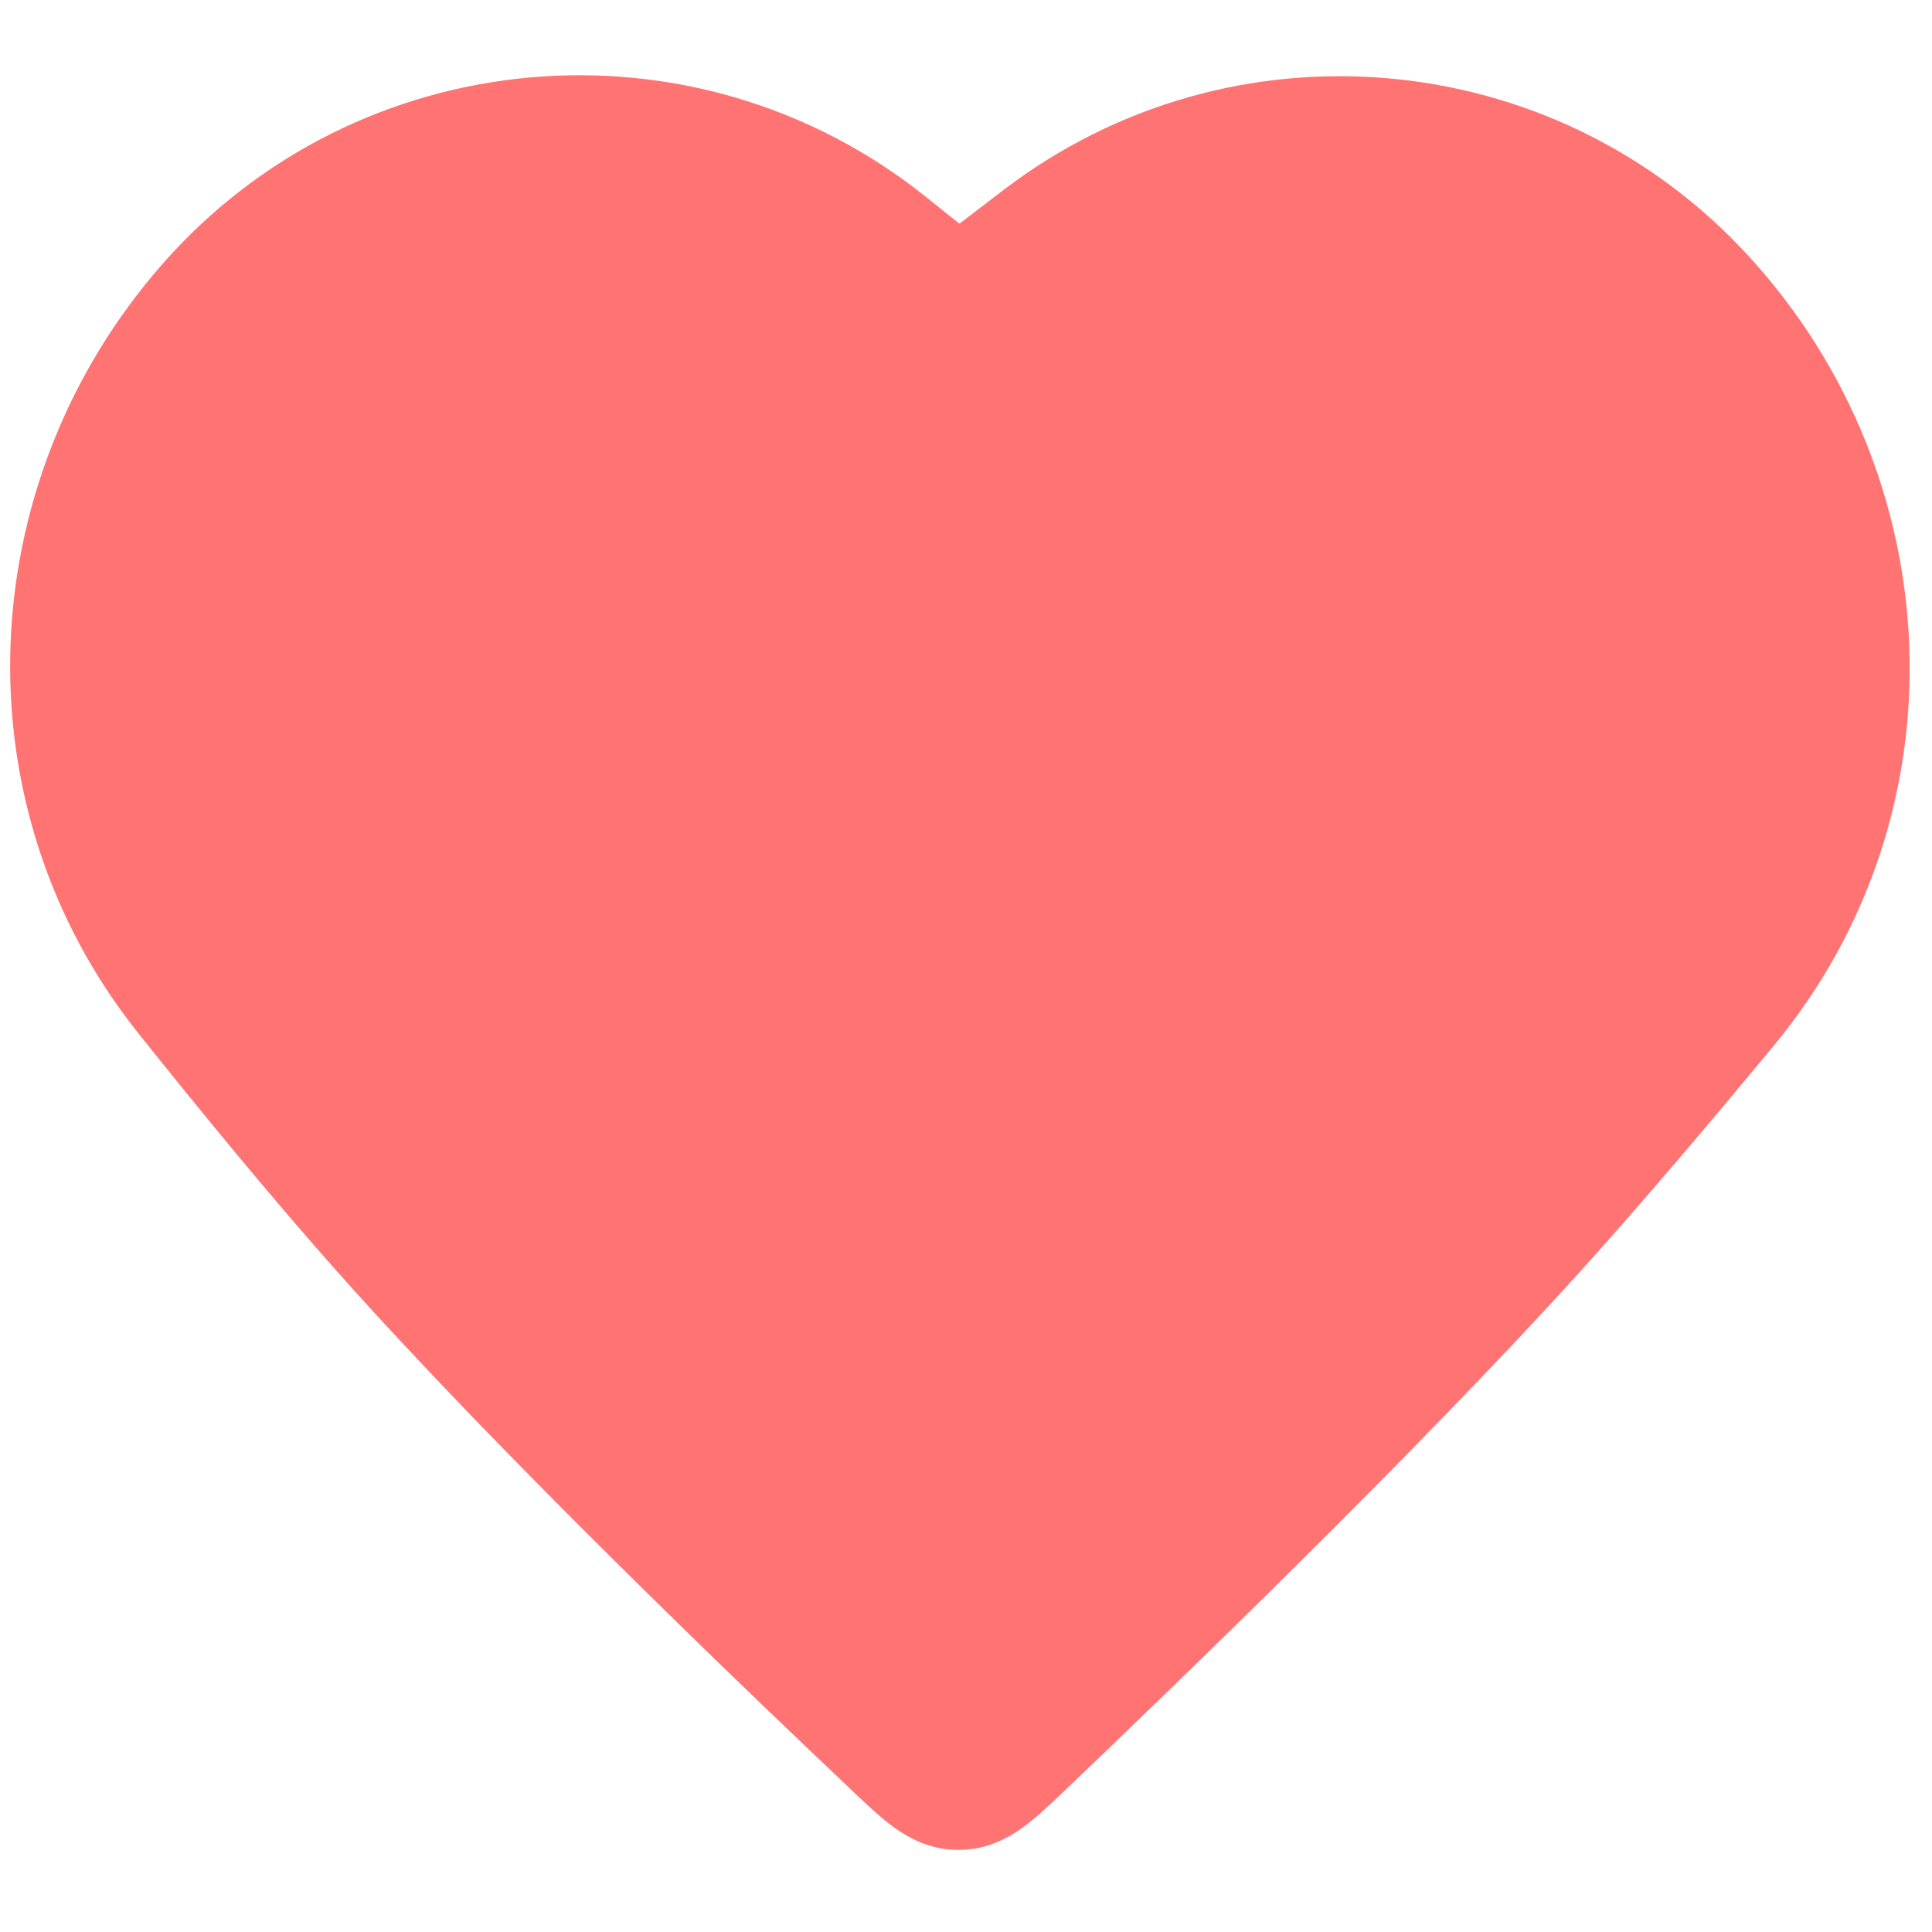
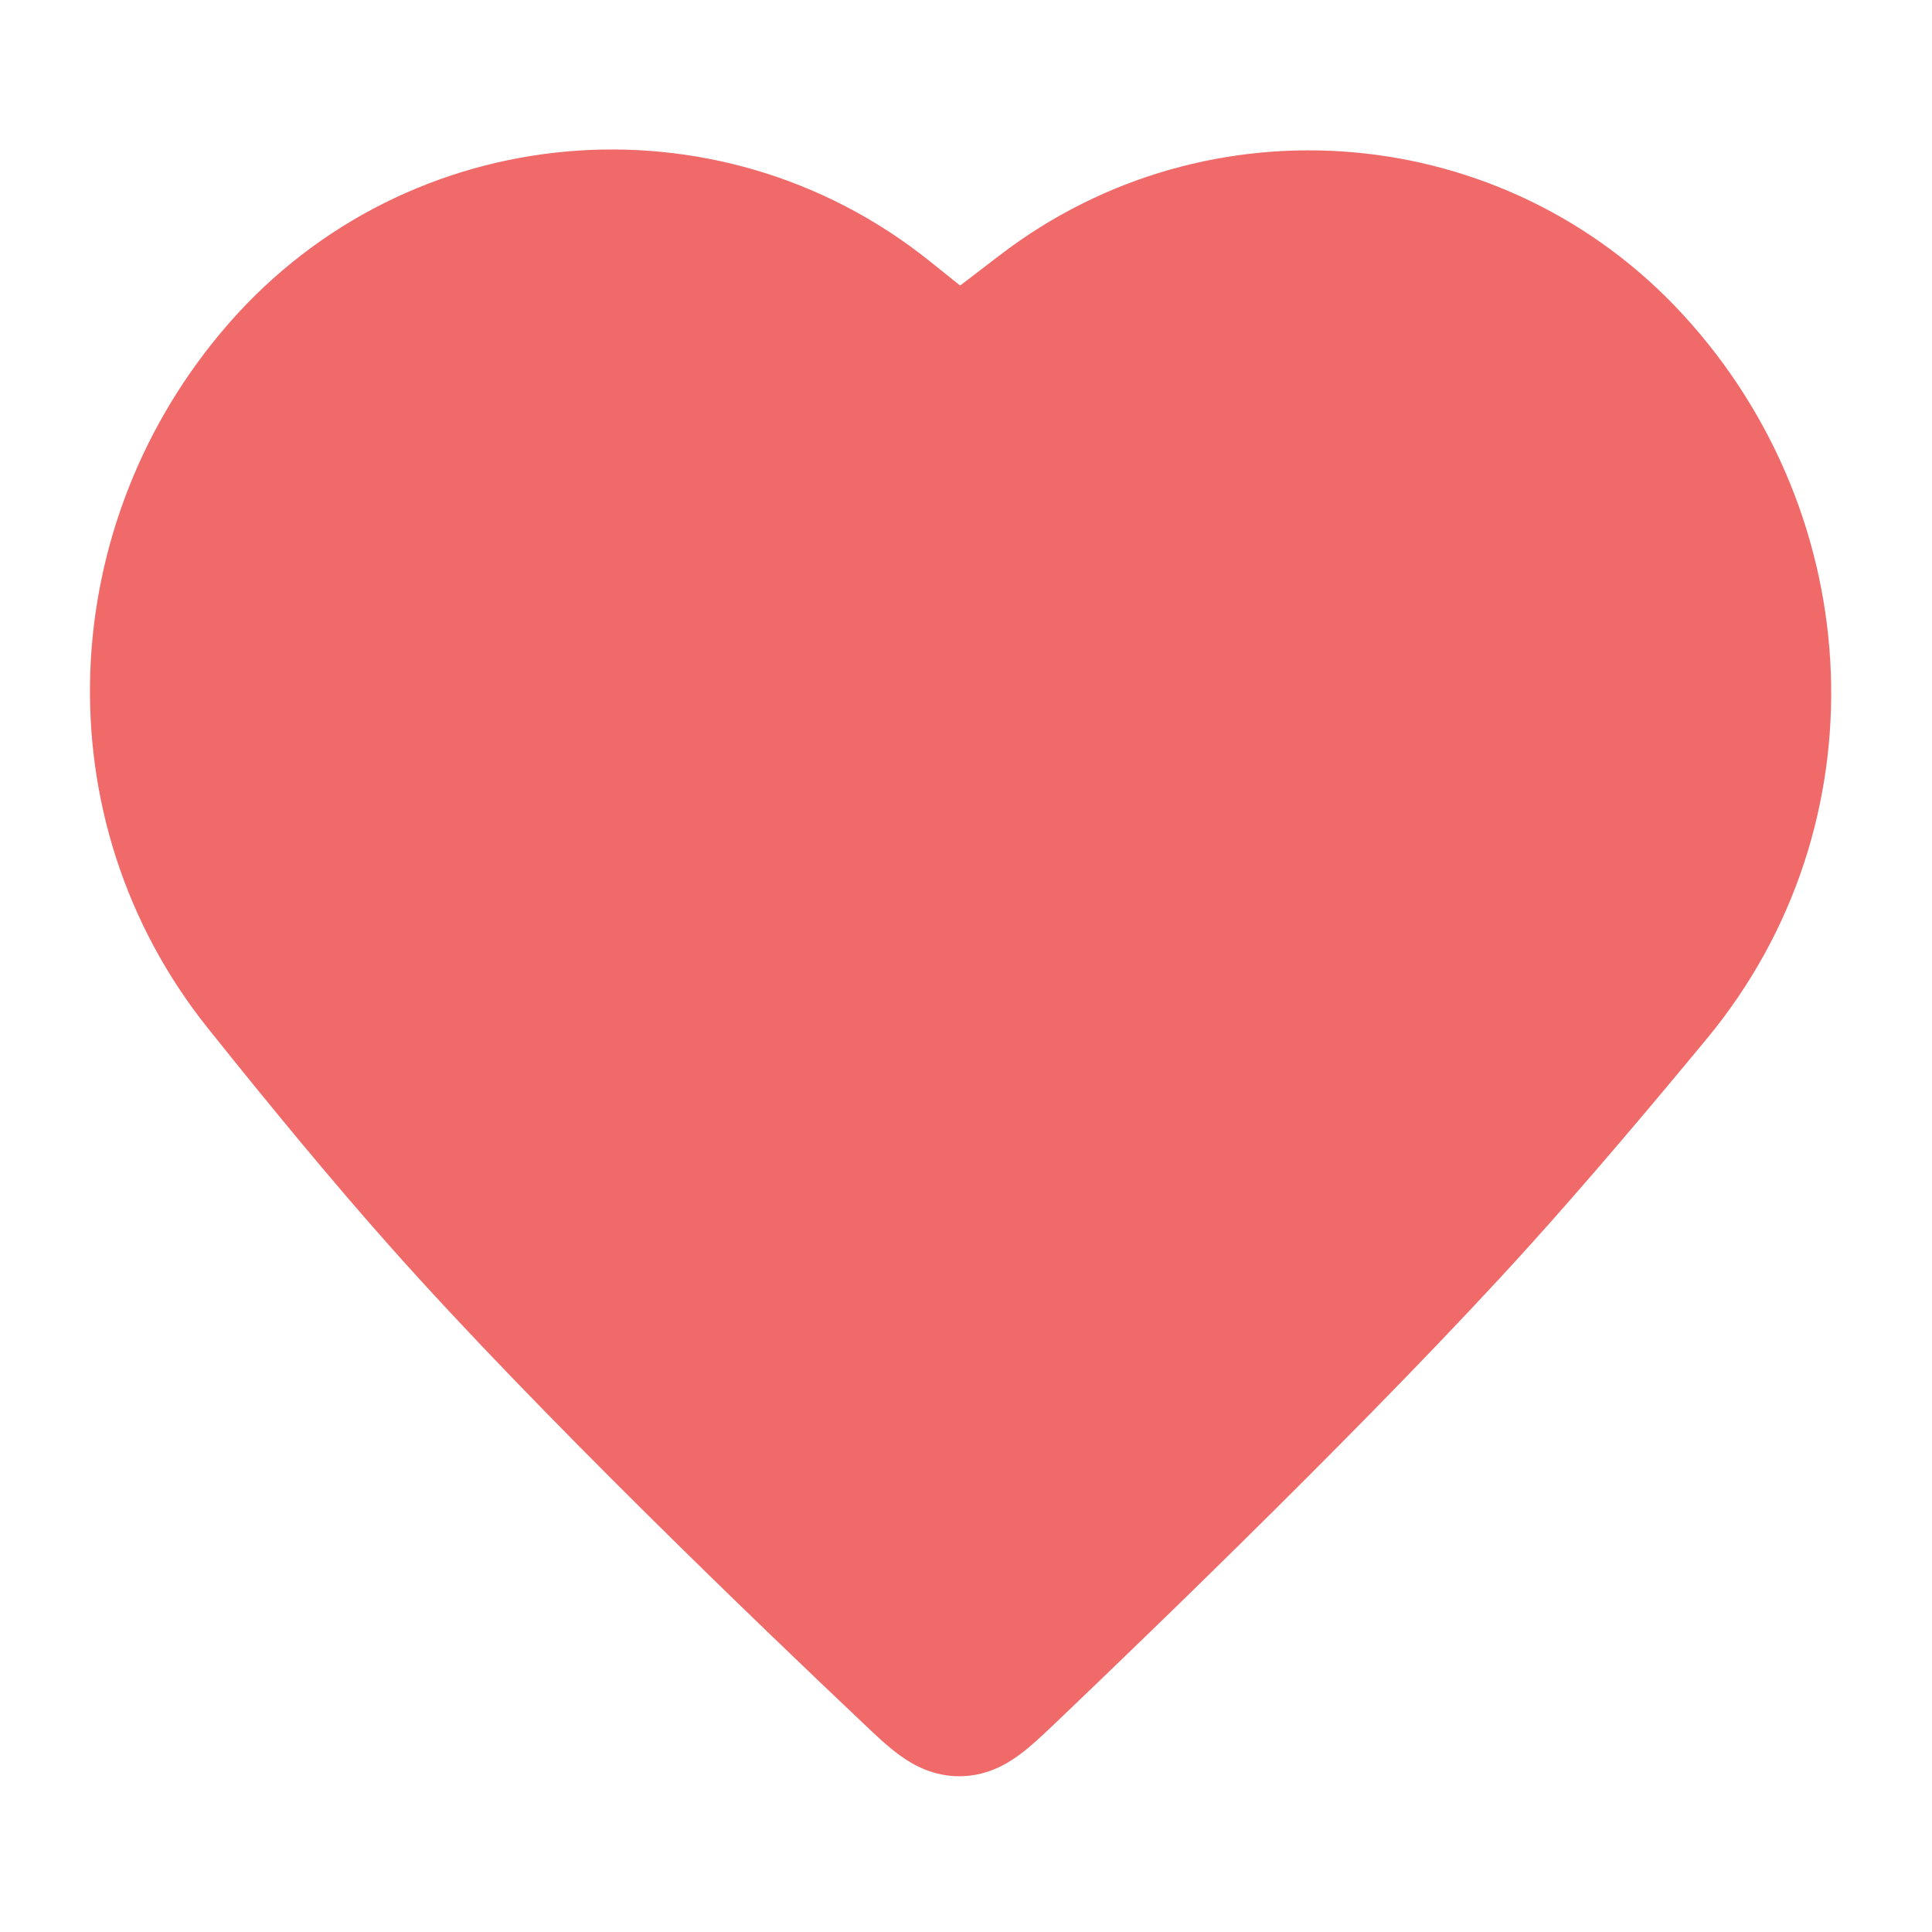
- <svg xmlns="http://www.w3.org/2000/svg" width="22" height="22" viewBox="0 0 22 22" fill="none">
-   <path d="M10.452 3.129L10.075 2.827C7.749 0.966 4.37 1.266 2.408 3.507C0.468 5.724 0.326 9.001 2.165 11.303C2.92 12.248 3.712 13.209 4.416 14C6.205 16.012 8.967 18.662 10.236 19.862C10.556 20.164 10.716 20.315 10.915 20.315C11.115 20.314 11.274 20.163 11.593 19.859C12.857 18.654 15.61 15.997 17.416 14C18.104 13.239 18.88 12.325 19.628 11.419C21.567 9.072 21.415 5.666 19.358 3.422C17.41 1.296 14.161 1.012 11.873 2.766L11.388 3.138C11.111 3.351 10.724 3.347 10.452 3.129Z" fill="#FF7373" />
-   <path d="M10.075 2.827L9.606 3.412L9.606 3.412L10.075 2.827ZM10.452 3.129L9.983 3.714L9.983 3.714L10.452 3.129ZM11.388 3.138L10.931 2.543L10.931 2.543L11.388 3.138ZM11.873 2.766L12.329 3.361L12.329 3.361L11.873 2.766ZM19.628 11.419L20.206 11.897L20.206 11.897L19.628 11.419ZM17.416 14L16.86 13.497L16.86 13.497L17.416 14ZM11.593 19.859L12.111 20.402L12.111 20.402L11.593 19.859ZM10.236 19.862L9.721 20.407L9.721 20.407L10.236 19.862ZM4.416 14L3.856 14.498L3.856 14.498L4.416 14ZM2.165 11.303L2.751 10.835L2.751 10.835L2.165 11.303ZM19.358 3.422L18.805 3.929L18.805 3.929L19.358 3.422ZM2.408 3.507L2.973 4.001L2.973 4.001L2.408 3.507ZM10.915 20.315L10.917 21.065L10.917 21.065L10.915 20.315ZM9.606 3.412L9.983 3.714L10.92 2.543L10.543 2.241L9.606 3.412ZM11.844 3.733L12.329 3.361L11.417 2.171L10.931 2.543L11.844 3.733ZM19.05 10.942C18.305 11.843 17.537 12.748 16.86 13.497L17.972 14.503C18.671 13.73 19.455 12.806 20.206 11.897L19.05 10.942ZM16.86 13.497C15.075 15.47 12.341 18.11 11.076 19.316L12.111 20.402C13.373 19.198 16.145 16.523 17.972 14.503L16.86 13.497ZM10.751 19.317C9.481 18.116 6.741 15.486 4.976 13.502L3.856 14.498C5.669 16.538 8.453 19.208 9.721 20.407L10.751 19.317ZM4.976 13.502C4.286 12.725 3.502 11.775 2.751 10.835L1.579 11.771C2.337 12.72 3.139 13.693 3.856 14.498L4.976 13.502ZM18.805 3.929C20.619 5.908 20.741 8.895 19.05 10.942L20.206 11.897C22.393 9.25 22.211 5.424 19.911 2.915L18.805 3.929ZM12.329 3.361C14.309 1.843 17.12 2.09 18.805 3.929L19.911 2.915C17.701 0.503 14.013 0.18 11.417 2.171L12.329 3.361ZM9.983 3.714C10.525 4.148 11.293 4.156 11.844 3.733L10.931 2.543C10.928 2.546 10.924 2.546 10.92 2.543L9.983 3.714ZM2.973 4.001C4.67 2.062 7.593 1.802 9.606 3.412L10.543 2.241C7.904 0.13 4.07 0.47 1.844 3.013L2.973 4.001ZM1.844 3.013C-0.325 5.491 -0.497 9.173 1.579 11.771L2.751 10.835C1.148 8.829 1.261 5.957 2.973 4.001L1.844 3.013ZM11.076 19.316C10.994 19.393 10.932 19.453 10.877 19.502C10.823 19.552 10.789 19.579 10.769 19.594C10.749 19.608 10.756 19.6 10.784 19.589C10.817 19.576 10.863 19.565 10.914 19.565L10.917 21.065C11.234 21.064 11.476 20.934 11.65 20.807C11.805 20.695 11.966 20.539 12.111 20.402L11.076 19.316ZM9.721 20.407C9.866 20.544 10.027 20.699 10.182 20.81C10.357 20.936 10.6 21.066 10.917 21.065L10.914 19.565C10.964 19.565 11.01 19.575 11.044 19.588C11.072 19.6 11.079 19.608 11.059 19.593C11.038 19.578 11.005 19.551 10.95 19.502C10.896 19.453 10.833 19.394 10.751 19.317L9.721 20.407Z" fill="#FF7373" />
+ <svg xmlns="http://www.w3.org/2000/svg" width="24" height="24" viewBox="0 0 24 24" fill="none">
+   <path d="M11.454 4.129L11.076 3.827C8.751 1.966 5.372 2.266 3.41 4.507C1.47 6.724 1.328 10.001 3.167 12.303C3.922 13.248 4.714 14.209 5.418 15C7.207 17.012 9.969 19.662 11.238 20.862C11.558 21.164 11.718 21.315 11.917 21.315C12.117 21.314 12.276 21.163 12.595 20.859C13.859 19.654 16.612 16.997 18.418 15C19.106 14.239 19.882 13.325 20.63 12.419C22.569 10.072 22.417 6.666 20.36 4.422C18.412 2.296 15.163 2.012 12.875 3.766L12.39 4.138C12.113 4.351 11.726 4.347 11.454 4.129Z" fill="#F16A6A" />
+   <path d="M11.076 3.827L10.608 4.412L11.076 3.827ZM11.454 4.129L10.985 4.714V4.714L11.454 4.129ZM12.39 4.138L11.933 3.543L11.933 3.543L12.39 4.138ZM12.875 3.766L13.331 4.361L12.875 3.766ZM20.63 12.419L21.208 12.897L20.63 12.419ZM18.418 15L17.862 14.497V14.497L18.418 15ZM12.595 20.859L13.113 21.402L12.595 20.859ZM11.238 20.862L10.723 21.407L10.723 21.407L11.238 20.862ZM5.418 15L4.858 15.498H4.858L5.418 15ZM3.167 12.303L3.753 11.835L3.167 12.303ZM20.36 4.422L19.807 4.929L19.807 4.929L20.36 4.422ZM3.41 4.507L3.975 5.001H3.975L3.41 4.507ZM11.917 21.315L11.919 22.065H11.919L11.917 21.315ZM10.608 4.412L10.985 4.714L11.922 3.543L11.545 3.241L10.608 4.412ZM12.846 4.733L13.331 4.361L12.419 3.171L11.933 3.543L12.846 4.733ZM20.052 11.942C19.307 12.843 18.539 13.748 17.862 14.497L18.974 15.503C19.673 14.73 20.457 13.806 21.208 12.897L20.052 11.942ZM17.862 14.497C16.077 16.471 13.343 19.11 12.078 20.316L13.113 21.402C14.375 20.198 17.147 17.523 18.974 15.503L17.862 14.497ZM11.753 20.317C10.483 19.116 7.743 16.486 5.978 14.502L4.858 15.498C6.671 17.538 9.455 20.208 10.723 21.407L11.753 20.317ZM5.978 14.502C5.287 13.725 4.504 12.775 3.753 11.835L2.581 12.771C3.339 13.72 4.141 14.693 4.858 15.498L5.978 14.502ZM19.807 4.929C21.622 6.908 21.743 9.895 20.052 11.942L21.208 12.897C23.395 10.25 23.213 6.424 20.913 3.915L19.807 4.929ZM13.331 4.361C15.311 2.843 18.122 3.09 19.807 4.929L20.913 3.915C18.703 1.503 15.015 1.18 12.419 3.171L13.331 4.361ZM10.985 4.714C11.527 5.148 12.295 5.156 12.846 4.733L11.933 3.543C11.93 3.546 11.925 3.546 11.922 3.543L10.985 4.714ZM3.975 5.001C5.672 3.062 8.595 2.802 10.608 4.412L11.545 3.241C8.906 1.13 5.072 1.47 2.846 4.013L3.975 5.001ZM2.846 4.013C0.677 6.491 0.505 10.173 2.581 12.771L3.753 11.835C2.15 9.829 2.263 6.957 3.975 5.001L2.846 4.013ZM12.078 20.316C11.996 20.393 11.934 20.453 11.879 20.502C11.825 20.552 11.791 20.579 11.771 20.594C11.751 20.608 11.758 20.6 11.786 20.589C11.819 20.576 11.865 20.565 11.916 20.565L11.919 22.065C12.236 22.064 12.478 21.934 12.652 21.807C12.807 21.695 12.968 21.539 13.113 21.402L12.078 20.316ZM10.723 21.407C10.867 21.544 11.029 21.699 11.184 21.81C11.359 21.936 11.602 22.066 11.919 22.065L11.916 20.565C11.966 20.565 12.012 20.575 12.046 20.588C12.074 20.6 12.081 20.608 12.061 20.593C12.04 20.578 12.007 20.551 11.952 20.502C11.898 20.453 11.835 20.394 11.753 20.317L10.723 21.407Z" fill="#F16A6A" />
</svg>
